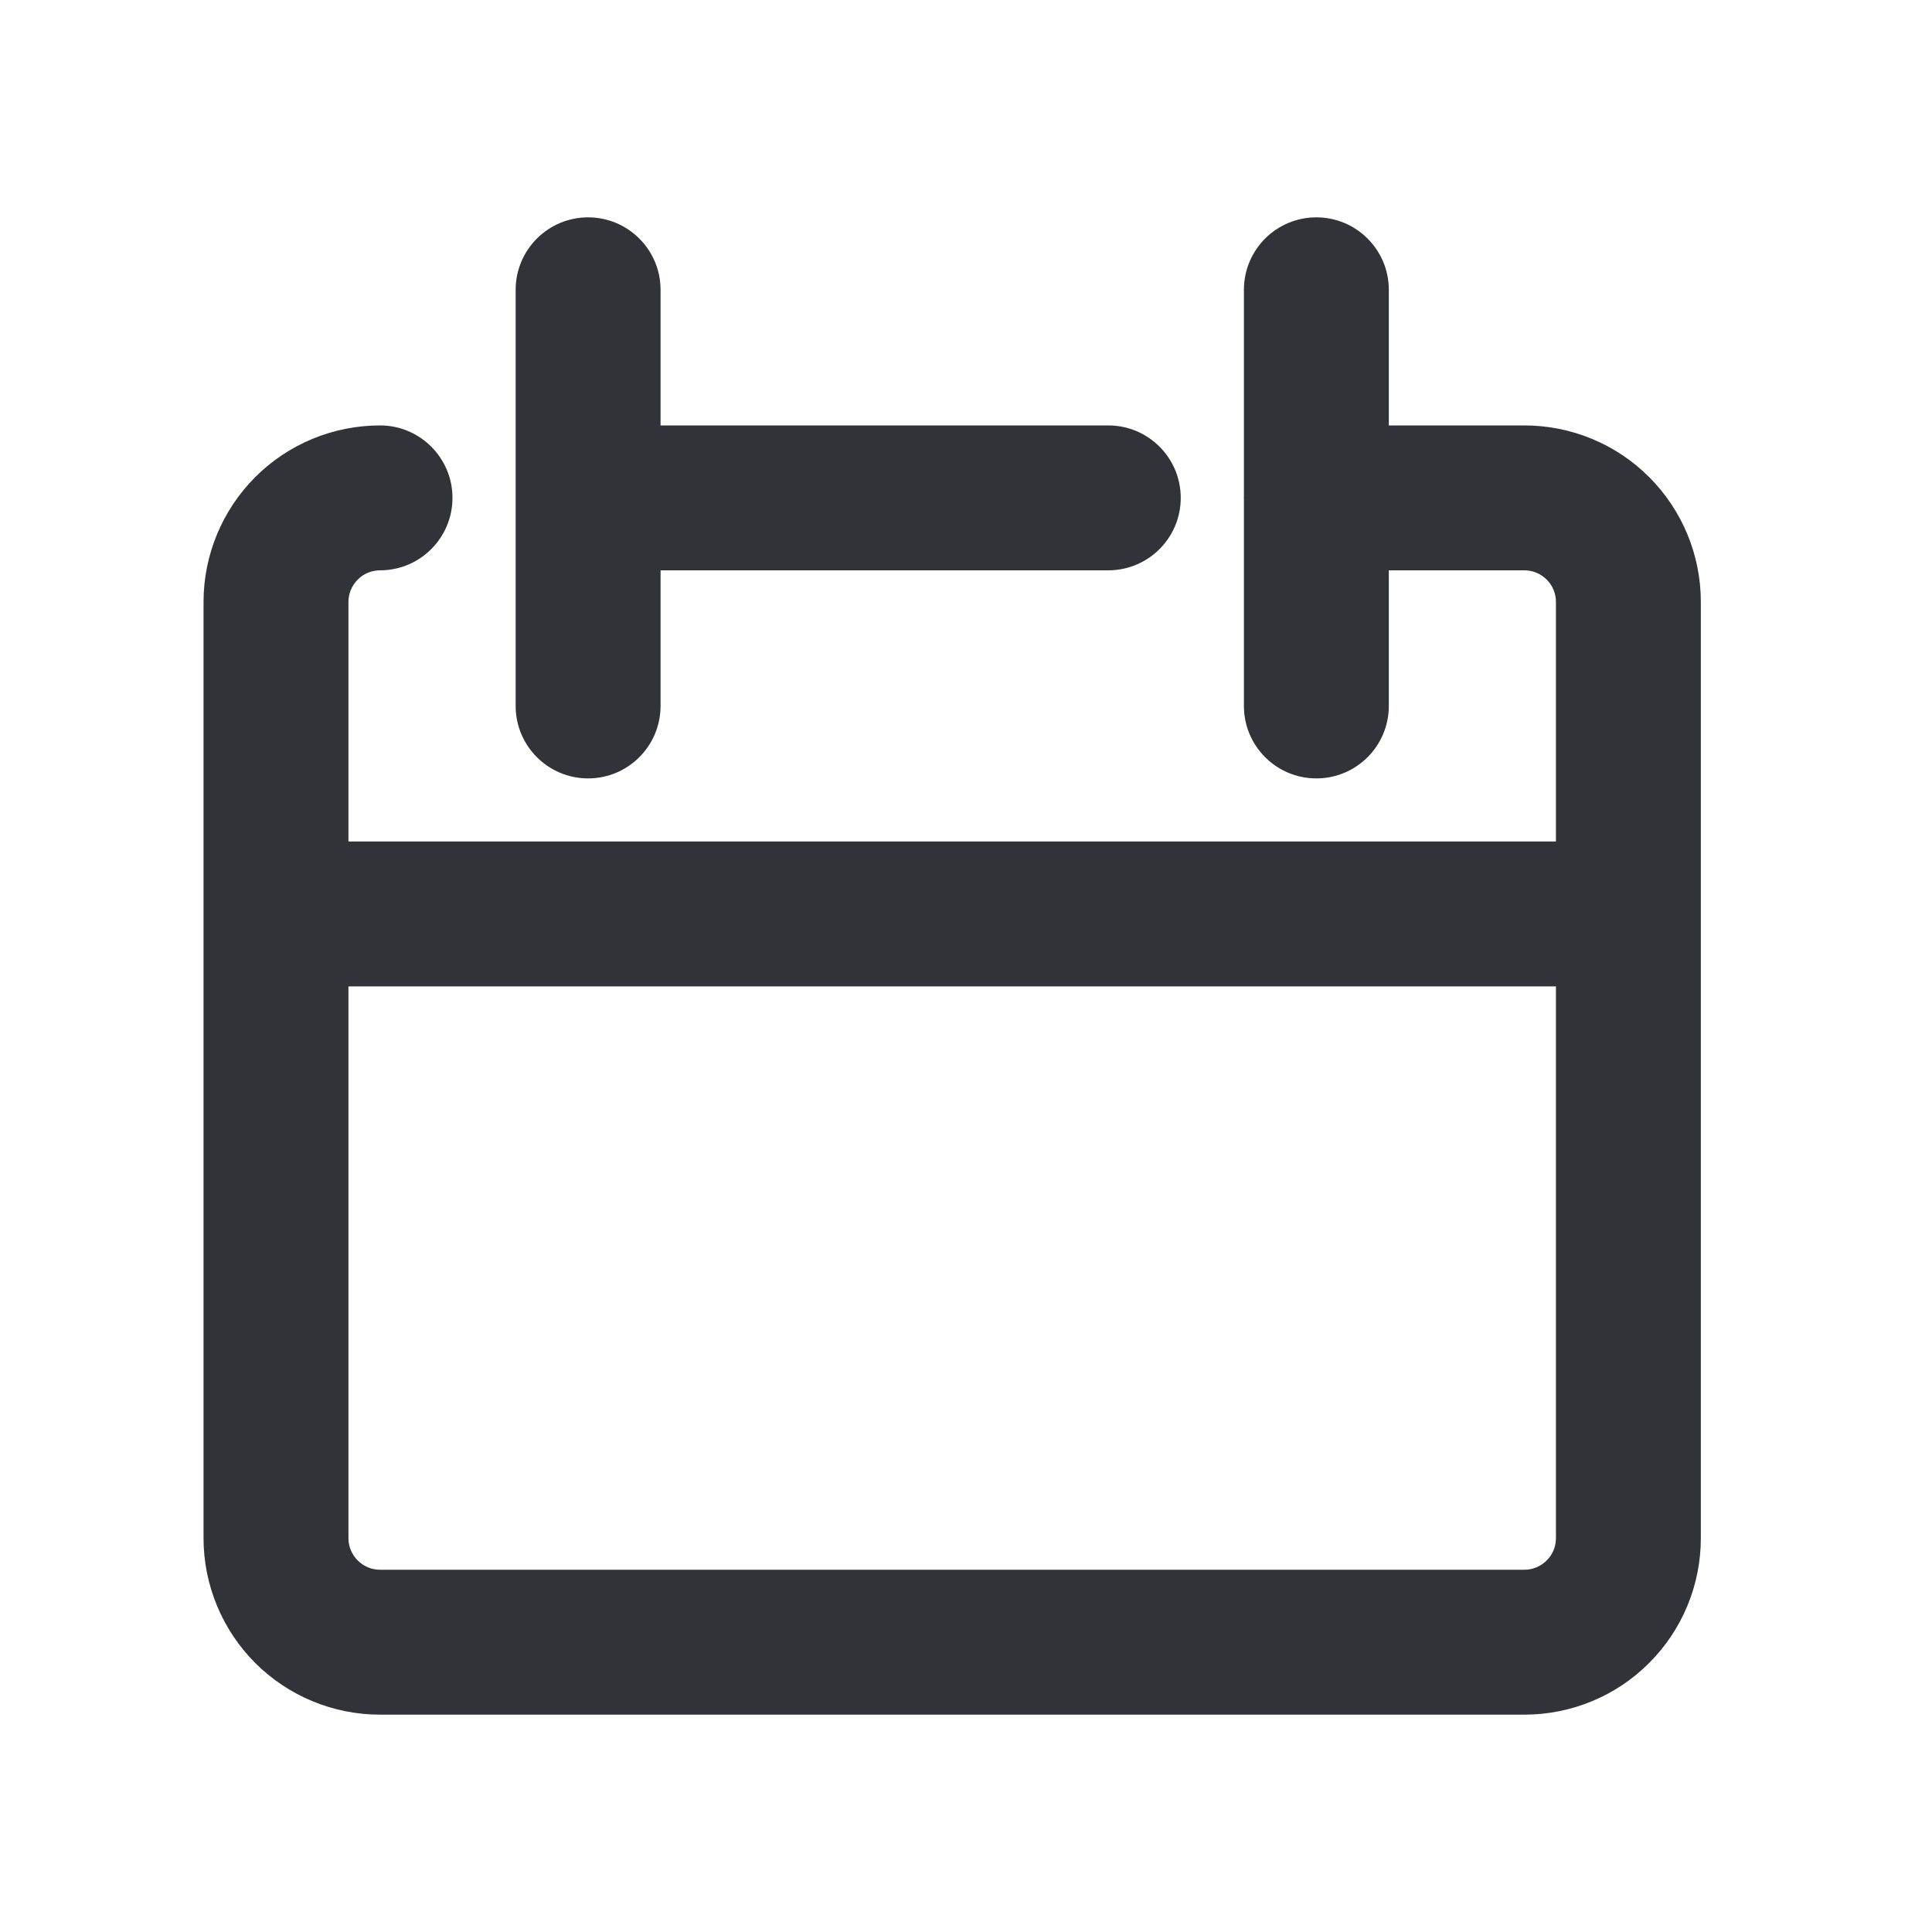
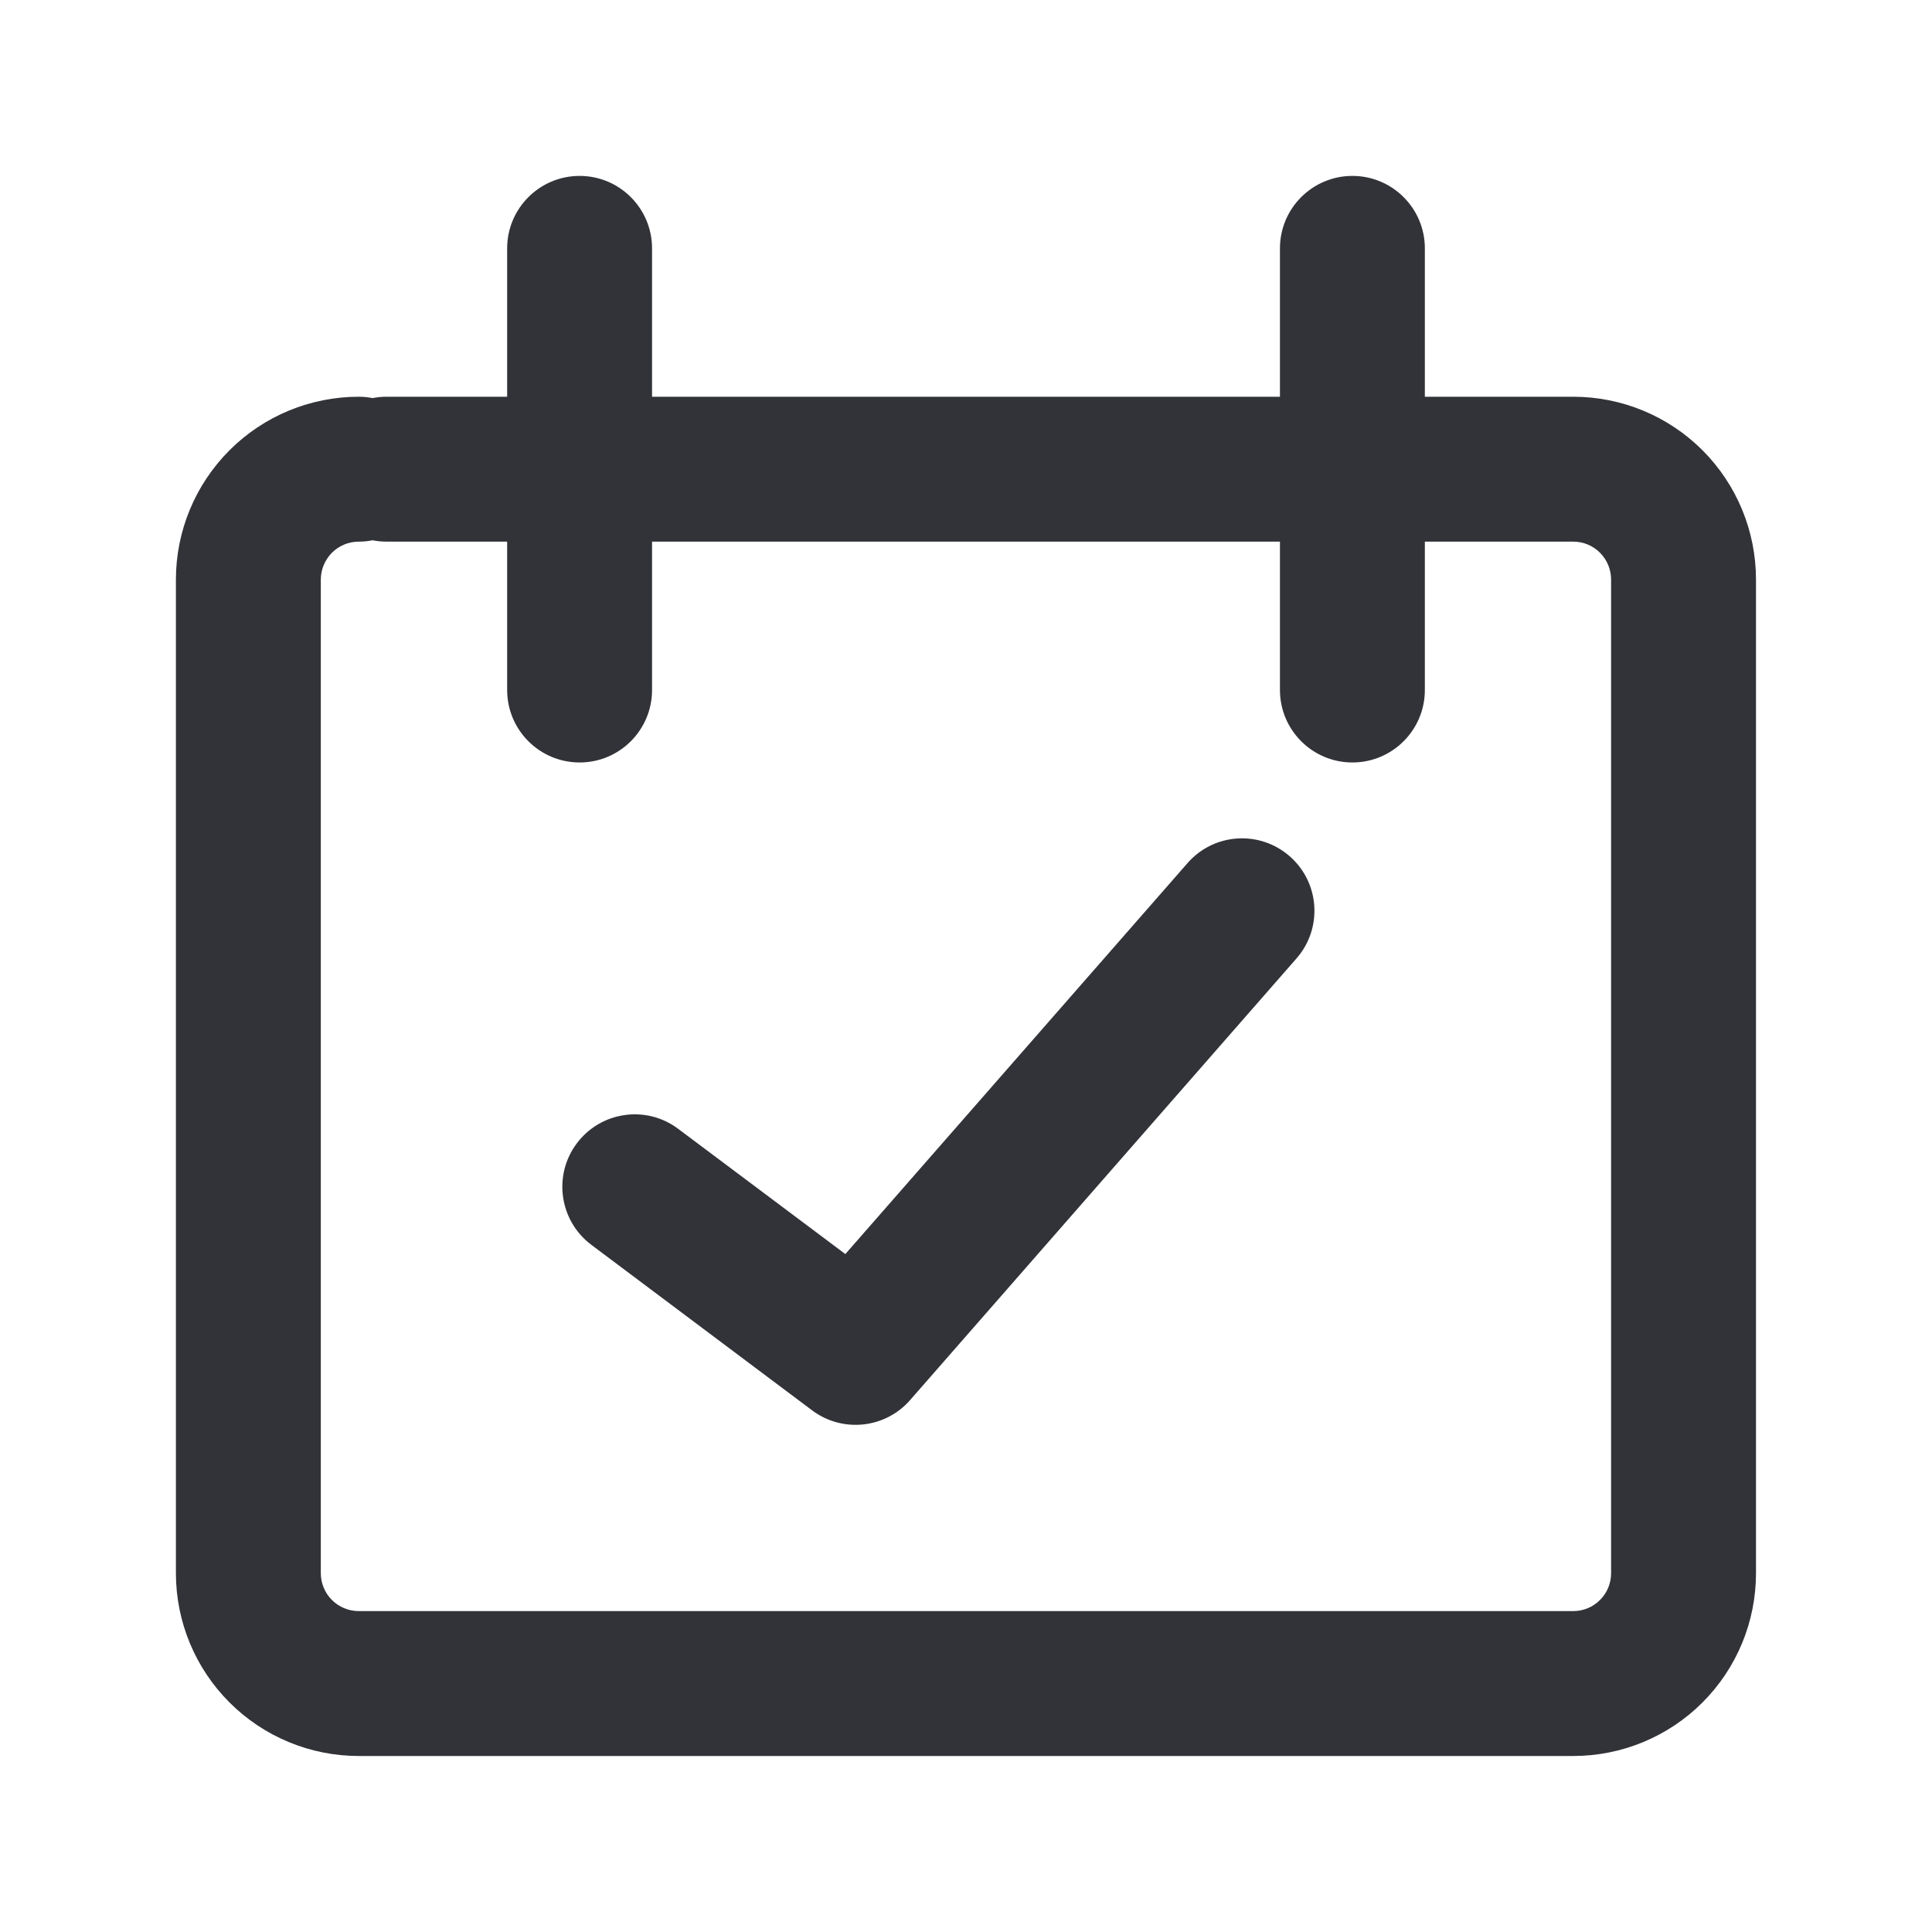
<svg xmlns="http://www.w3.org/2000/svg" width="20" height="20" viewBox="0 0 20 20" fill="none">
-   <path fill-rule="evenodd" clip-rule="evenodd" d="M6.838 3C6.838 2.586 6.502 2.25 6.088 2.25C5.674 2.25 5.338 2.586 5.338 3V5.154V7.308C5.338 7.722 5.674 8.058 6.088 8.058C6.502 8.058 6.838 7.722 6.838 7.308V5.904H11.473C11.887 5.904 12.223 5.568 12.223 5.154C12.223 4.74 11.887 4.404 11.473 4.404H6.838V3ZM2.642 4.939C2.985 4.596 3.45 4.404 3.934 4.404C4.348 4.404 4.684 4.74 4.684 5.154C4.684 5.568 4.348 5.904 3.934 5.904C3.847 5.904 3.764 5.938 3.703 6C3.642 6.061 3.607 6.144 3.607 6.231V8.711H16.107V6.231C16.107 6.144 16.073 6.061 16.011 6C15.95 5.938 15.867 5.904 15.78 5.904H14.377V7.308C14.377 7.722 14.041 8.058 13.627 8.058C13.212 8.058 12.877 7.722 12.877 7.308V5.163L12.876 5.154L12.877 5.145V3C12.877 2.586 13.212 2.25 13.627 2.25C14.041 2.25 14.377 2.586 14.377 3V4.404H15.78C16.265 4.404 16.73 4.596 17.072 4.939C17.415 5.282 17.607 5.746 17.607 6.231V9.461V15.923C17.607 16.408 17.415 16.872 17.072 17.215C16.73 17.558 16.265 17.75 15.78 17.75H3.934C3.45 17.75 2.985 17.558 2.642 17.215C2.3 16.872 2.107 16.408 2.107 15.923V9.461V6.231C2.107 5.746 2.3 5.282 2.642 4.939ZM3.607 15.923V10.211H16.107V15.923C16.107 16.01 16.073 16.093 16.011 16.154C15.95 16.215 15.867 16.25 15.78 16.25H3.934C3.847 16.25 3.764 16.215 3.703 16.154C3.642 16.093 3.607 16.01 3.607 15.923Z" fill="#323338" />
+   <path fill-rule="evenodd" clip-rule="evenodd" d="M6 1.821C6.414 1.821 6.75 2.157 6.75 2.571V4.107H13.25V2.571C13.25 2.157 13.586 1.821 14 1.821C14.414 1.821 14.75 2.157 14.75 2.571V4.107H16.286C16.788 4.107 17.269 4.306 17.624 4.661C17.979 5.016 18.178 5.498 18.178 6V16.286C18.178 16.788 17.979 17.269 17.624 17.624C17.269 17.979 16.788 18.178 16.286 18.178H3.714C3.212 18.178 2.731 17.979 2.376 17.624C2.021 17.269 1.821 16.788 1.821 16.286V6C1.821 5.498 2.021 5.016 2.376 4.661C2.731 4.306 3.212 4.107 3.714 4.107C3.763 4.107 3.811 4.112 3.857 4.121C3.903 4.112 3.951 4.107 4 4.107H5.25V2.571C5.25 2.157 5.586 1.821 6 1.821ZM5.25 7.143V5.607H4C3.951 5.607 3.903 5.602 3.857 5.593C3.811 5.602 3.763 5.607 3.714 5.607C3.61 5.607 3.51 5.648 3.436 5.722C3.363 5.796 3.321 5.896 3.321 6V16.286C3.321 16.39 3.363 16.49 3.436 16.563C3.51 16.637 3.61 16.678 3.714 16.678H16.286C16.39 16.678 16.49 16.637 16.563 16.563C16.637 16.49 16.678 16.39 16.678 16.286V6C16.678 5.896 16.637 5.796 16.563 5.722C16.49 5.648 16.39 5.607 16.286 5.607H14.75V7.143C14.75 7.557 14.414 7.893 14 7.893C13.586 7.893 13.25 7.557 13.25 7.143V5.607H6.75V7.143C6.75 7.557 6.414 7.893 6 7.893C5.586 7.893 5.25 7.557 5.25 7.143ZM13.421 9.922C13.694 9.611 13.663 9.137 13.351 8.864C13.039 8.591 12.565 8.623 12.293 8.935L8.751 12.982L7.021 11.686C6.69 11.437 6.22 11.504 5.971 11.836C5.723 12.167 5.79 12.637 6.121 12.886L8.407 14.6C8.721 14.835 9.163 14.789 9.421 14.494L13.421 9.922Z" fill="#323338" />
</svg>
